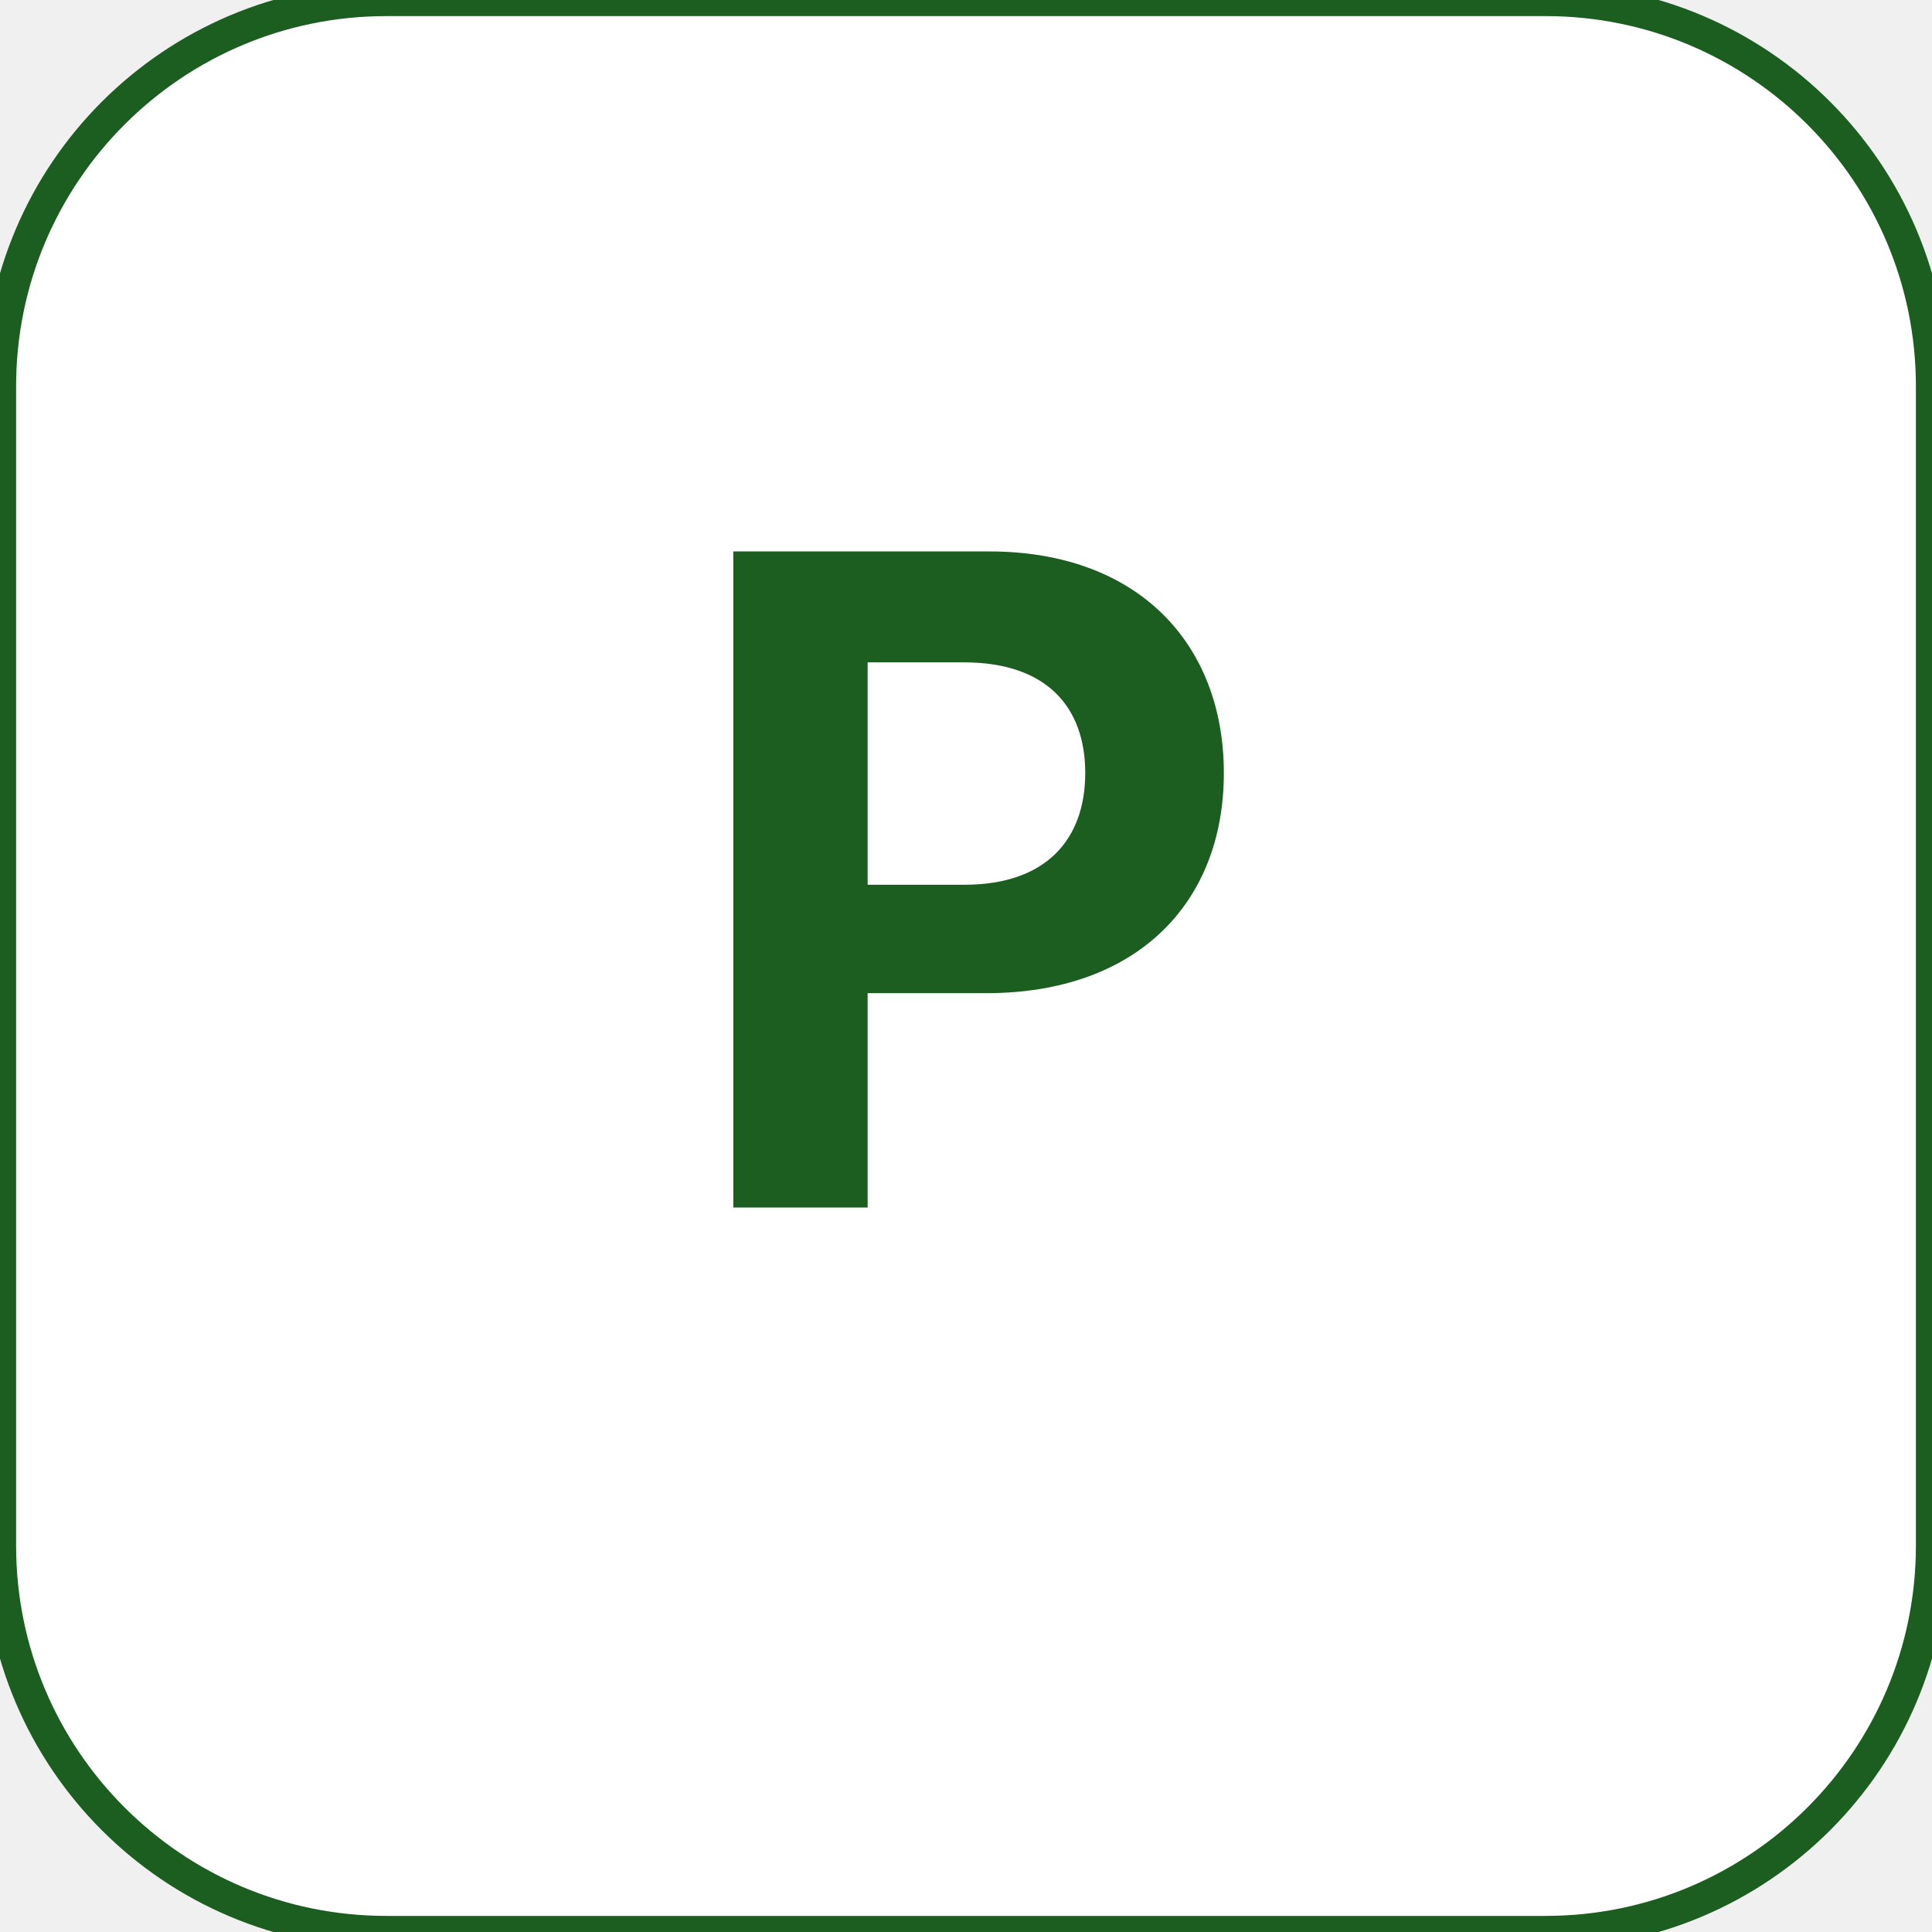
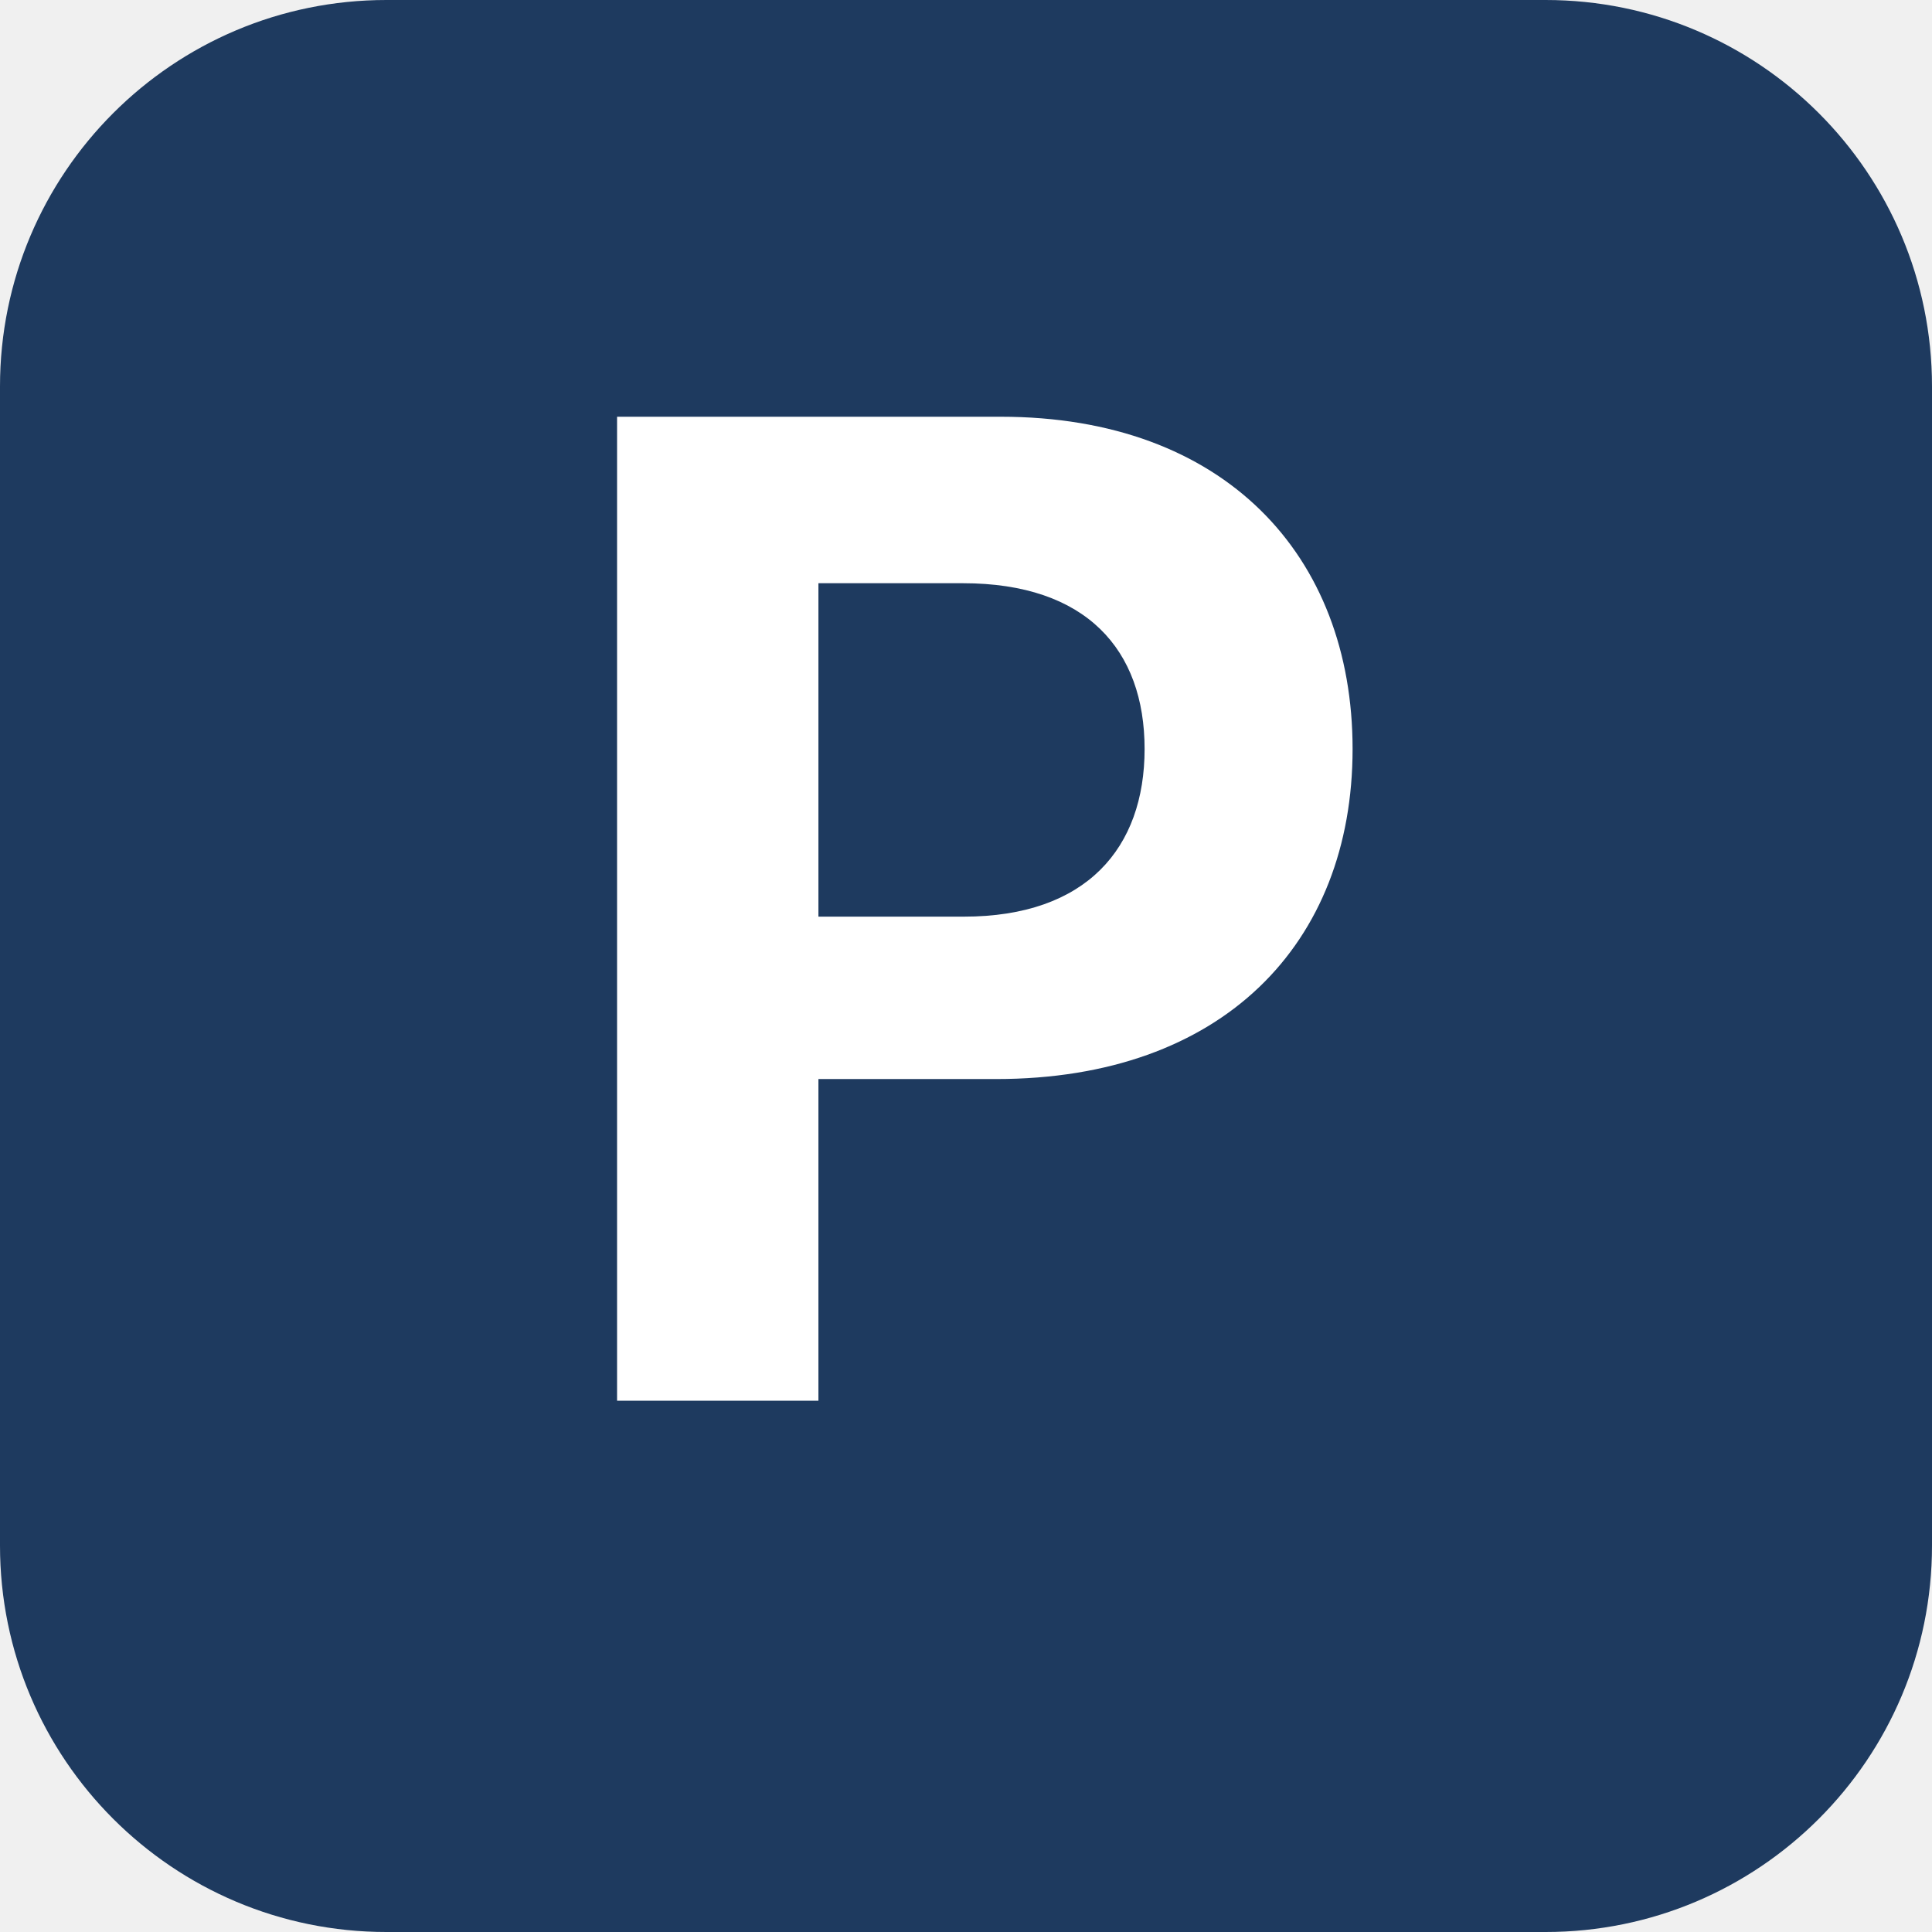
- <svg xmlns="http://www.w3.org/2000/svg" viewBox="0 0 120 120">
-   <rect width="120" height="120" rx="24" fill="#ffffff" stroke="#1B5E20" stroke-width="2" />
-   <text x="60" y="75" font-family="Inter, sans-serif" font-size="56" font-weight="700" fill="#1B5E20" text-anchor="middle">P</text>
+ <svg xmlns="http://www.w3.org/2000/svg" viewBox="0 0 200 200">
+   <rect width="200" height="200" rx="40" fill="#1E3A5F" />
+   <text x="100" y="145" font-family="Inter, sans-serif" font-size="140" font-weight="700" fill="#ffffff" text-anchor="middle">P</text>
</svg>
